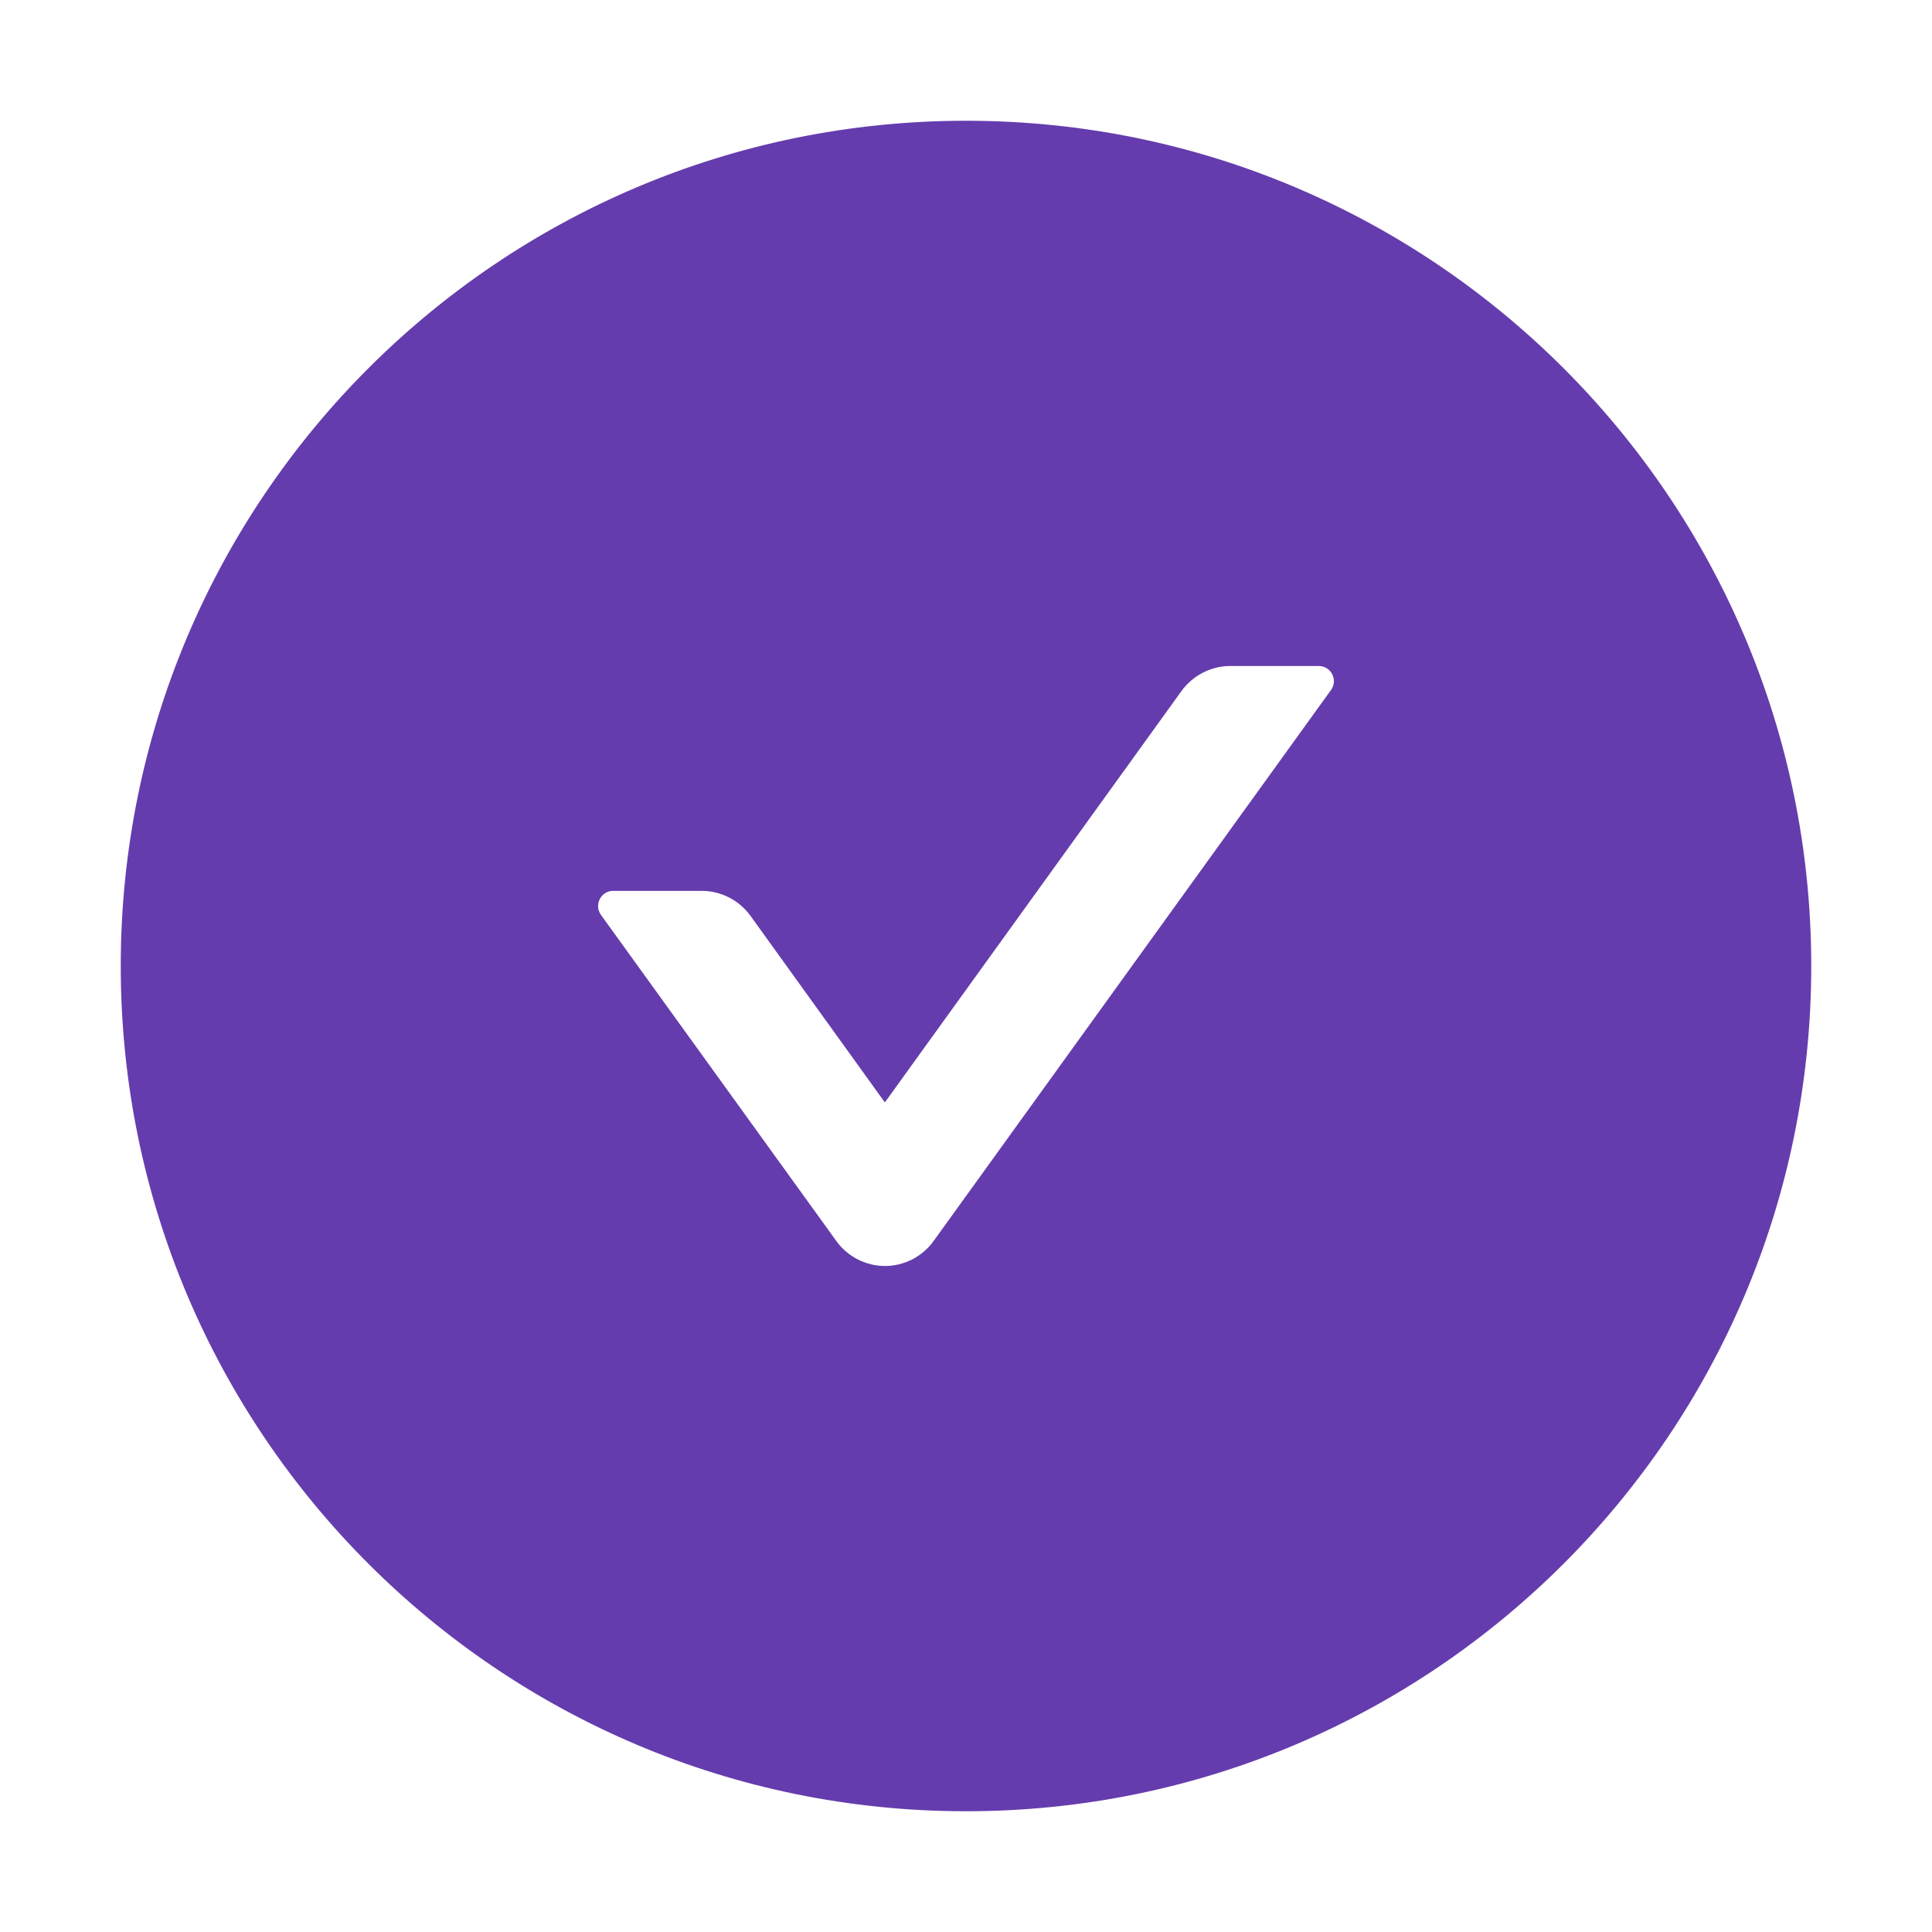
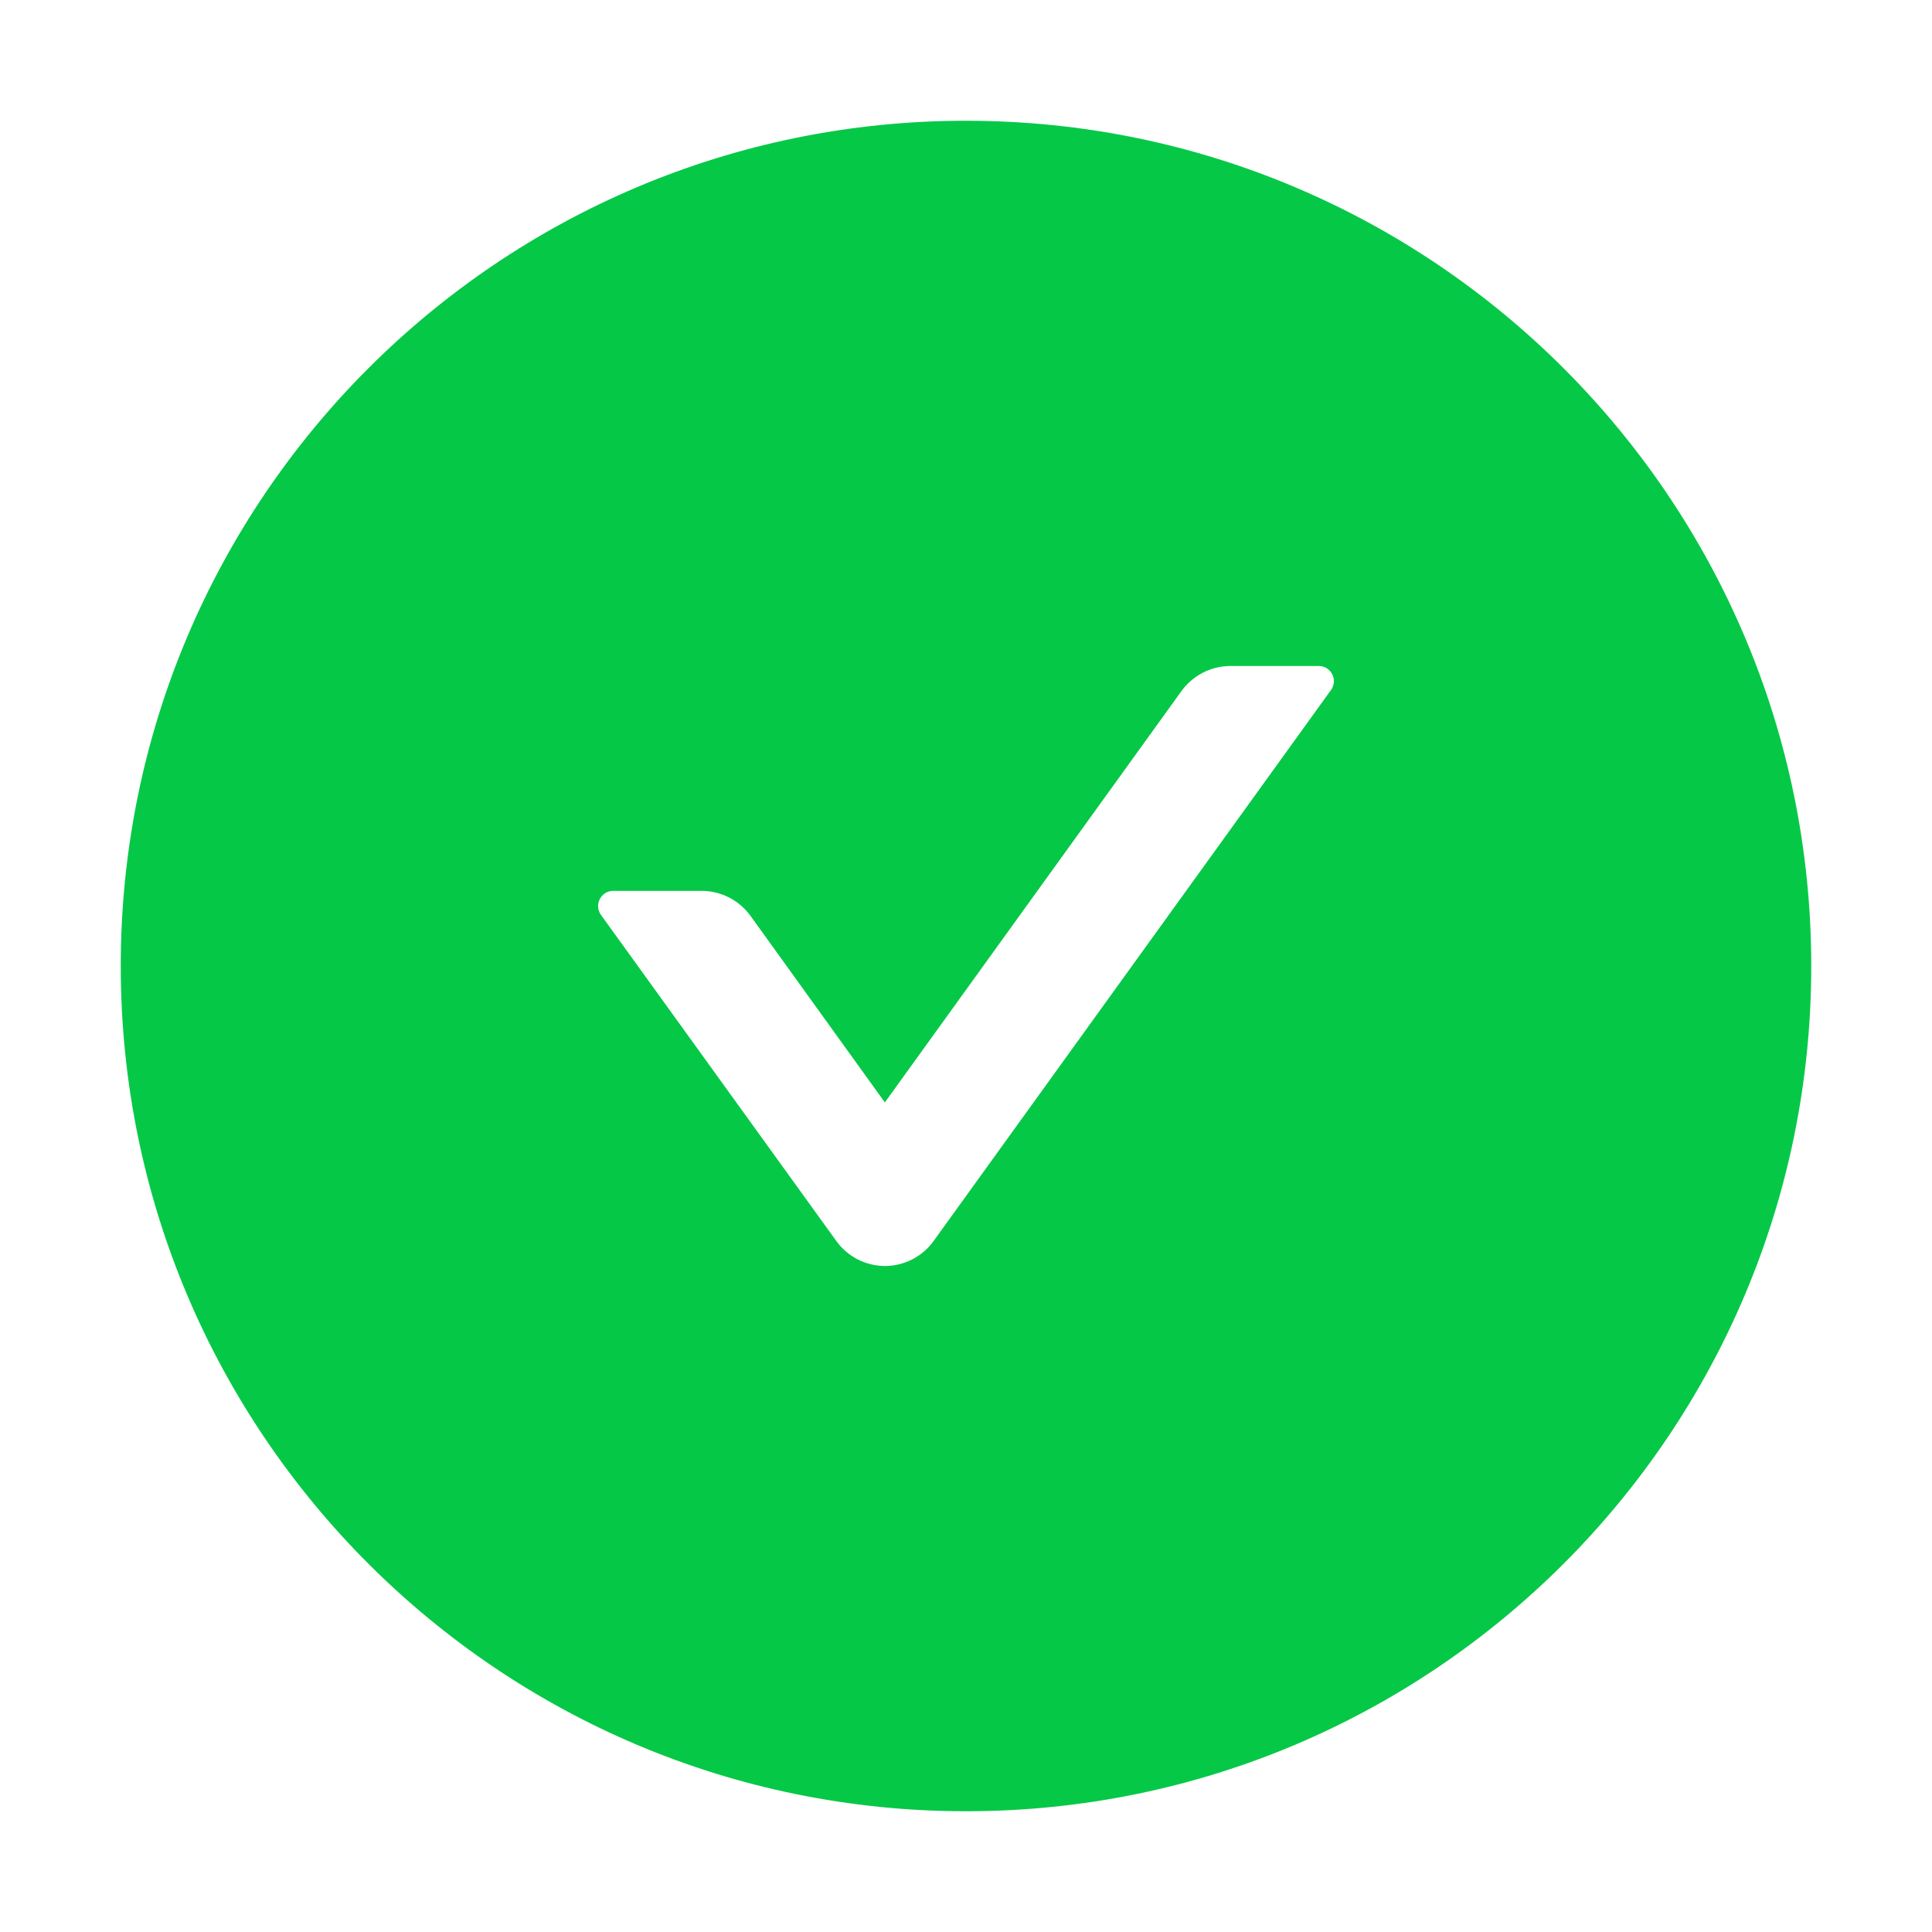
<svg xmlns="http://www.w3.org/2000/svg" width="18" height="18" viewBox="0 0 18 18" fill="none">
-   <path d="M9 1.125C4.651 1.125 1.125 4.651 1.125 9C1.125 13.349 4.651 16.875 9 16.875C13.349 16.875 16.875 13.349 16.875 9C16.875 4.651 13.349 1.125 9 1.125ZM12.401 6.428L8.699 11.561C8.648 11.633 8.579 11.692 8.5 11.733C8.421 11.773 8.334 11.795 8.245 11.795C8.156 11.795 8.069 11.773 7.99 11.733C7.911 11.692 7.842 11.633 7.791 11.561L5.599 8.524C5.532 8.43 5.599 8.3 5.713 8.3H6.537C6.717 8.3 6.887 8.387 6.993 8.534L8.244 10.271L11.007 6.439C11.113 6.293 11.282 6.205 11.463 6.205H12.287C12.401 6.205 12.468 6.335 12.401 6.428Z" fill="#653CAD" />
+   <path d="M9 1.125C4.651 1.125 1.125 4.651 1.125 9C1.125 13.349 4.651 16.875 9 16.875C13.349 16.875 16.875 13.349 16.875 9C16.875 4.651 13.349 1.125 9 1.125ZM12.401 6.428L8.699 11.561C8.648 11.633 8.579 11.692 8.5 11.733C8.421 11.773 8.334 11.795 8.245 11.795C8.156 11.795 8.069 11.773 7.99 11.733C7.911 11.692 7.842 11.633 7.791 11.561L5.599 8.524C5.532 8.43 5.599 8.3 5.713 8.3H6.537C6.717 8.3 6.887 8.387 6.993 8.534L8.244 10.271L11.007 6.439C11.113 6.293 11.282 6.205 11.463 6.205H12.287C12.401 6.205 12.468 6.335 12.401 6.428Z" fill="#06C847" />
</svg>
